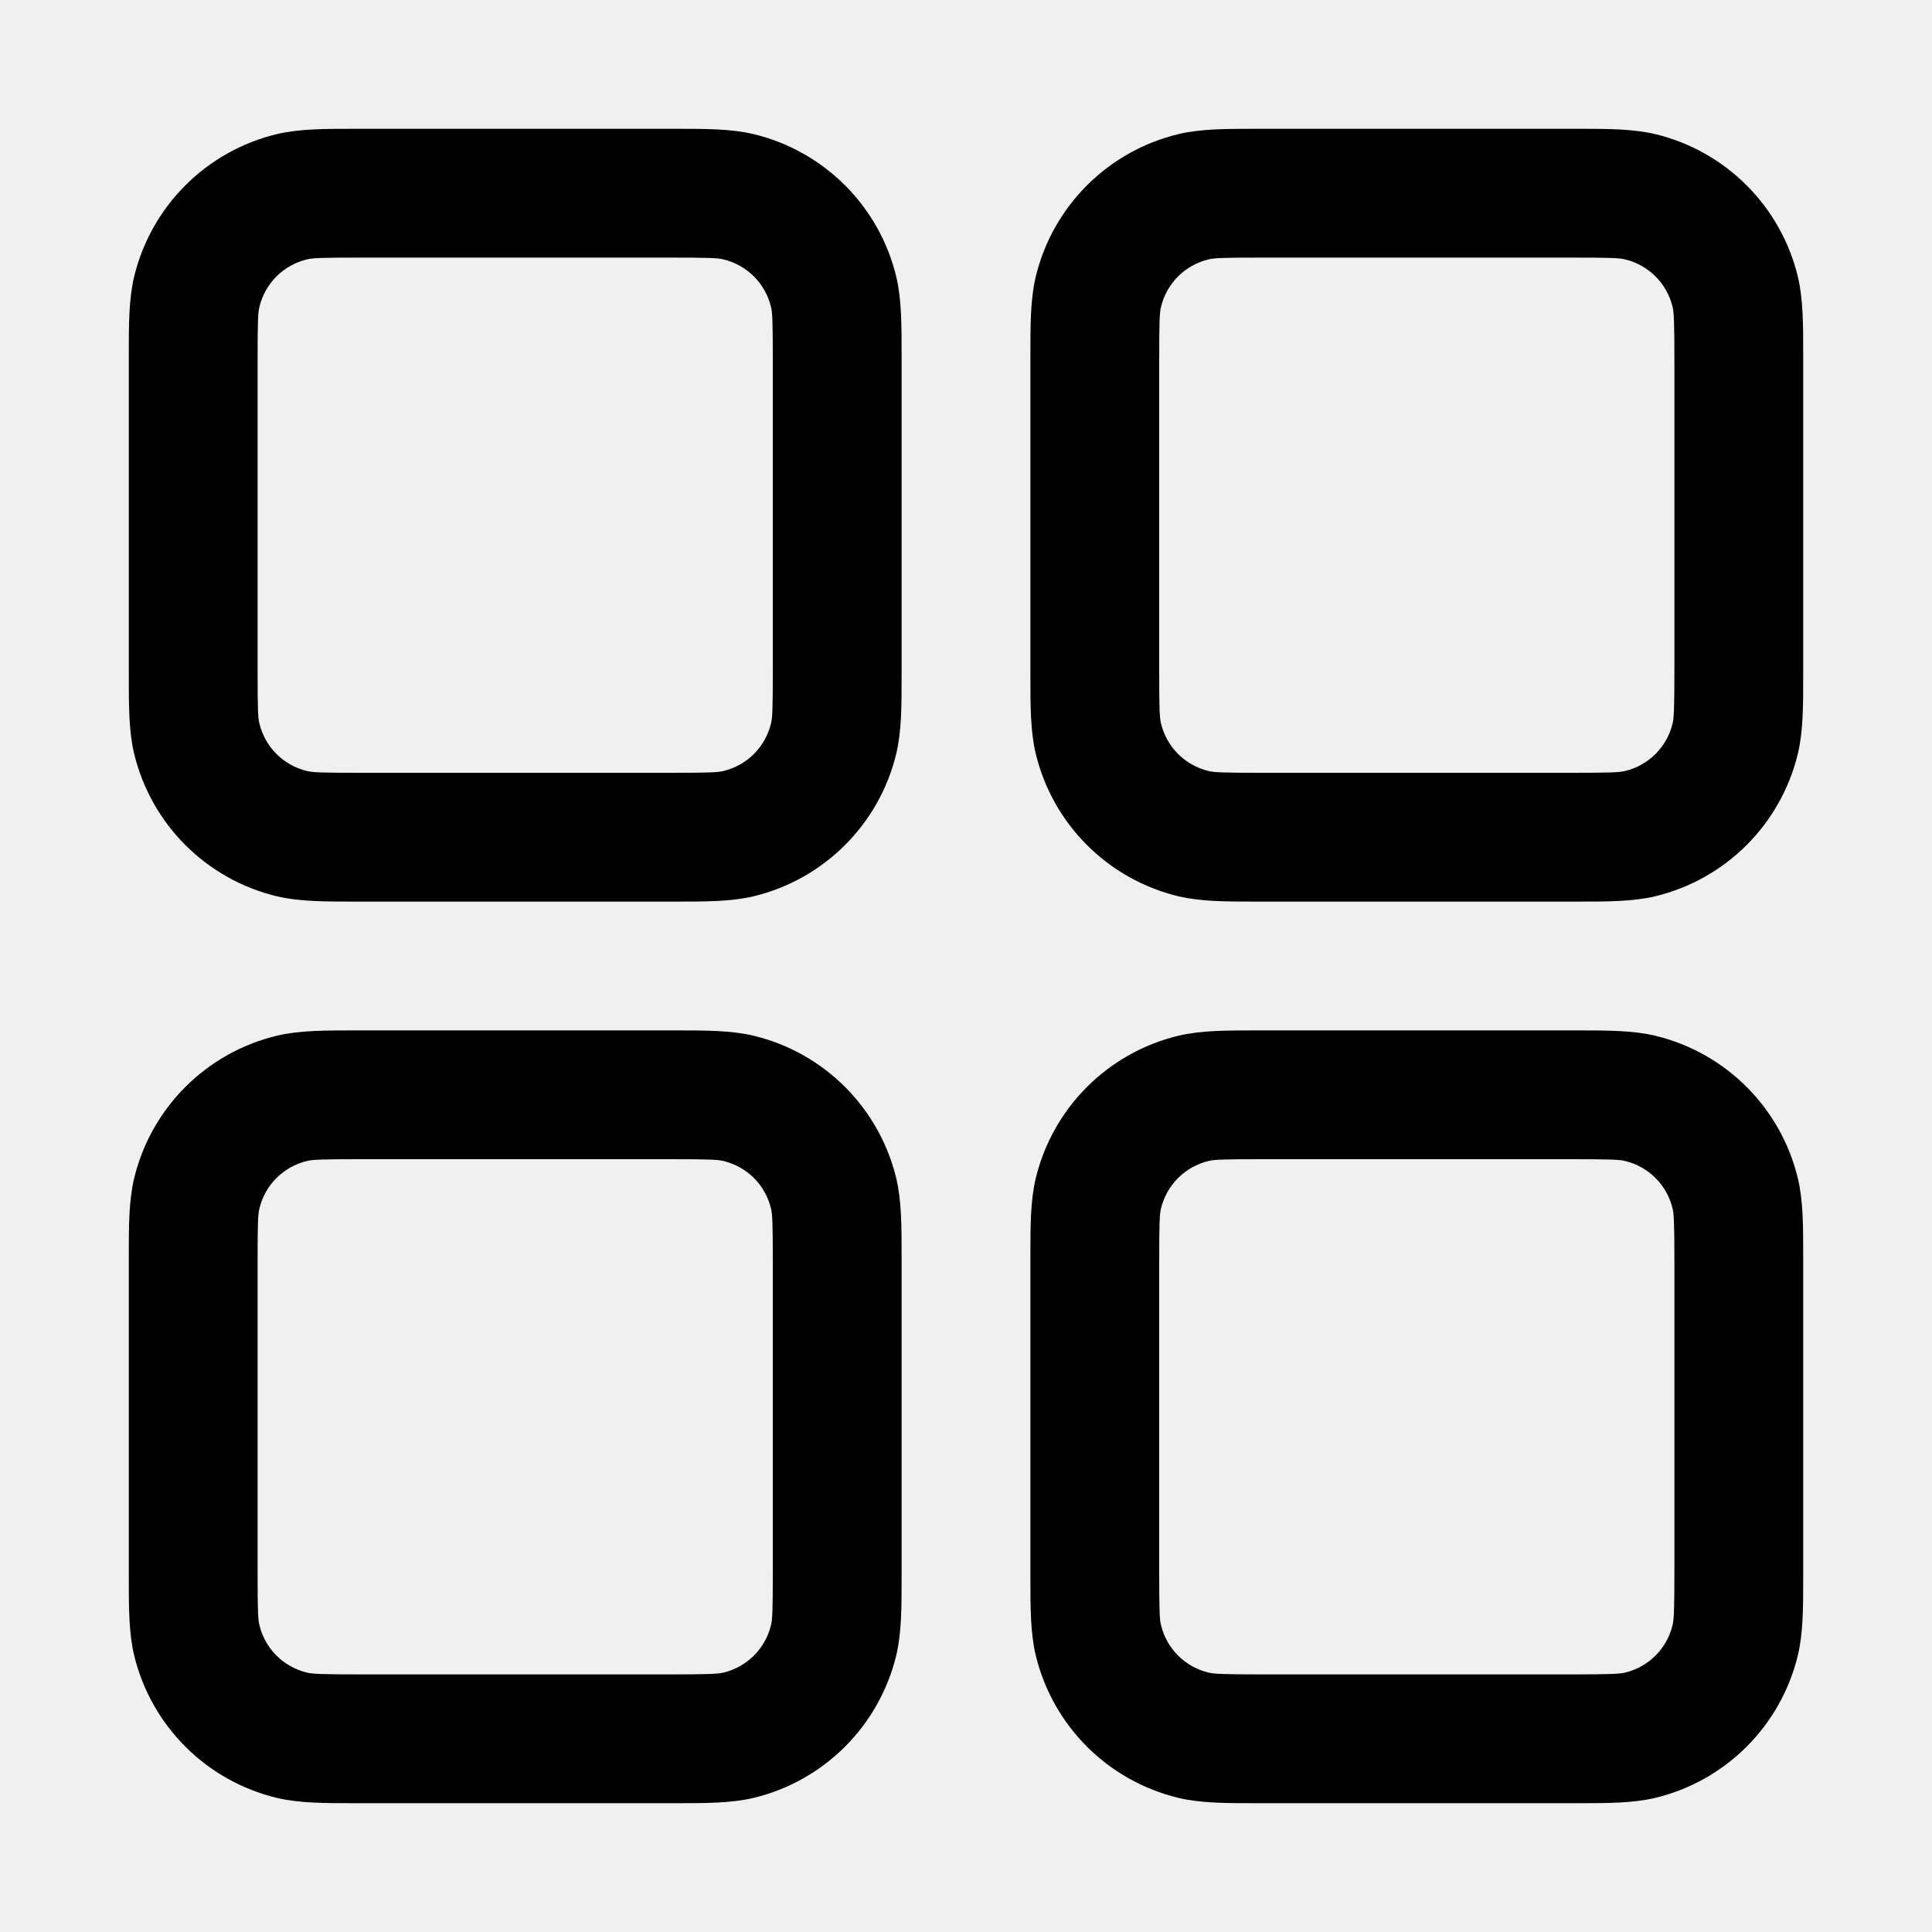
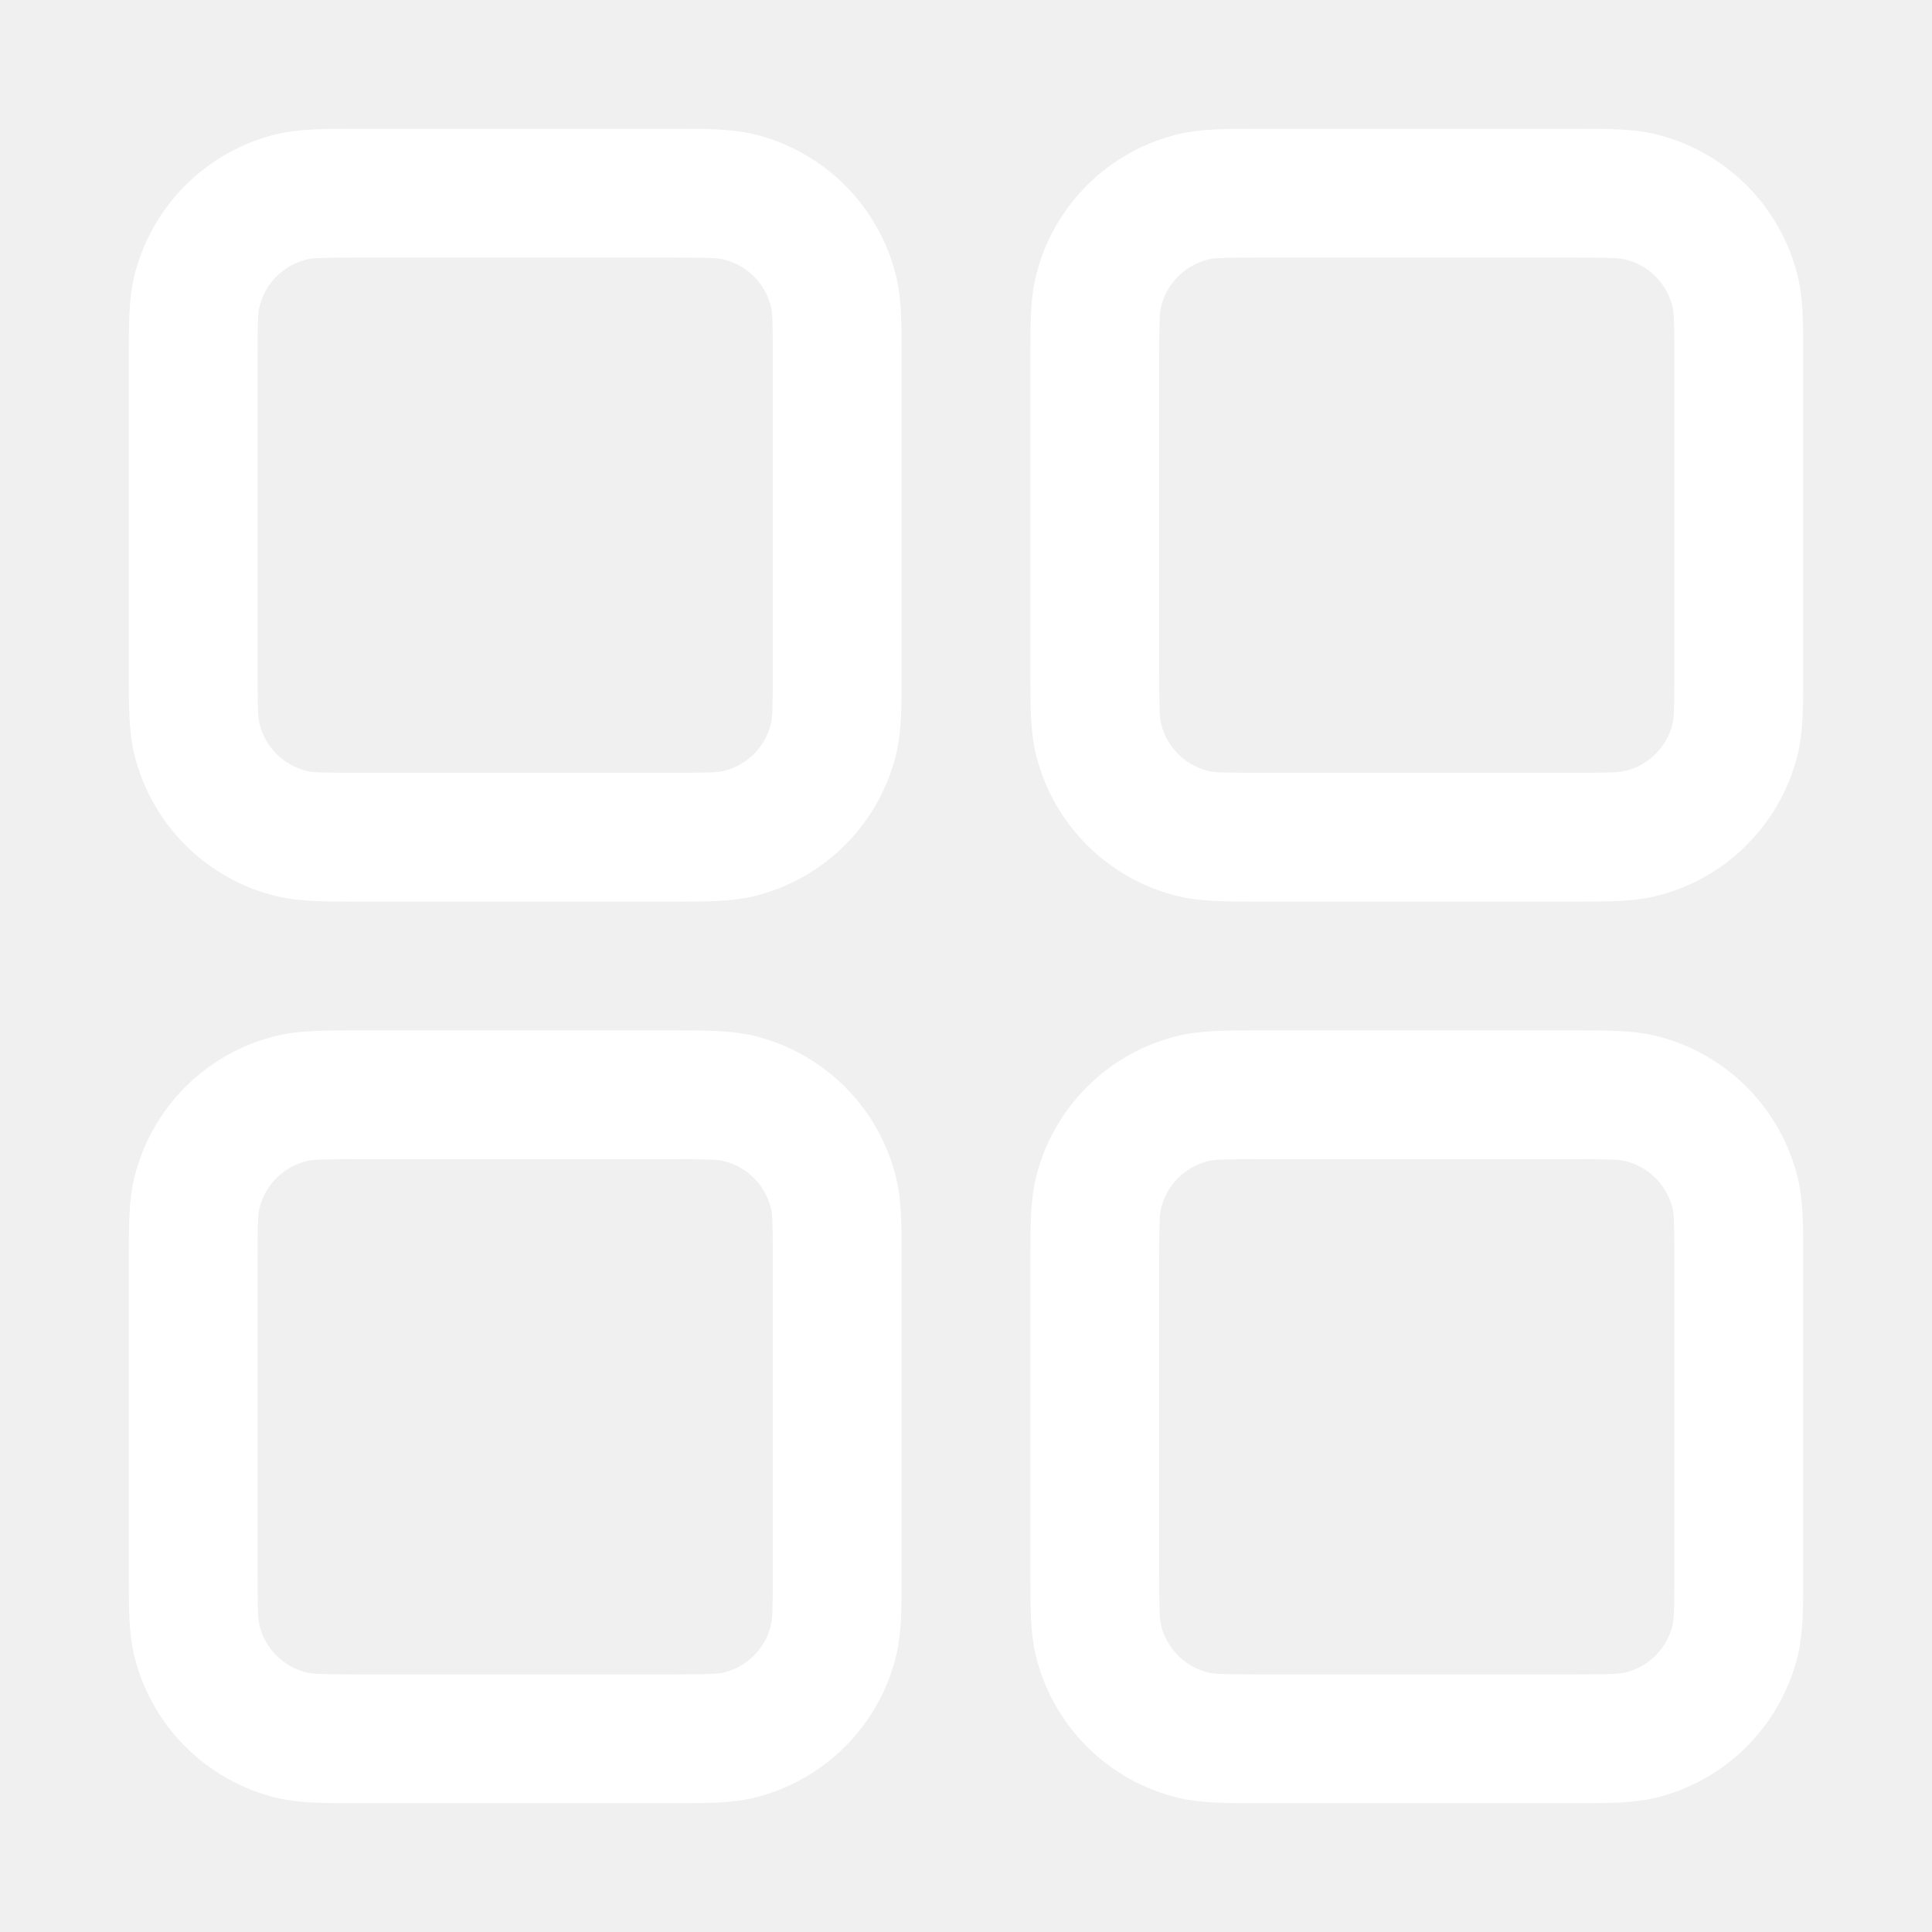
<svg xmlns="http://www.w3.org/2000/svg" width="50" height="50px" viewBox="0 0 15 15" fill="none" stroke="#ffffff" stroke-width="0">
  <g id="SVGRepo_bgCarrier" stroke-width="0" />
  <g id="SVGRepo_iconCarrier">
-     <path fill-rule="evenodd" clip-rule="evenodd" d="M2.8 1L2.75 1C2.521 1 2.324 1 2.15 1.041C1.601 1.173 1.173 1.601 1.041 2.15C1 2.324 1 2.521 1 2.75L1 2.8V5.2L1 5.25C1 5.479 1 5.676 1.041 5.85C1.173 6.399 1.601 6.827 2.15 6.959C2.324 7 2.521 7 2.75 7L2.8 7H5.2L5.25 7C5.479 7 5.676 7 5.85 6.959C6.399 6.827 6.827 6.399 6.959 5.85C7 5.676 7 5.479 7 5.25L7 5.2V2.8L7 2.75C7 2.521 7 2.324 6.959 2.15C6.827 1.601 6.399 1.173 5.85 1.041C5.676 1 5.479 1 5.25 1L5.2 1H2.8ZM2.383 2.014C2.426 2.003 2.492 2 2.8 2H5.2C5.508 2 5.574 2.003 5.617 2.014C5.8 2.058 5.942 2.2 5.986 2.383C5.997 2.426 6 2.492 6 2.8V5.2C6 5.508 5.997 5.574 5.986 5.617C5.942 5.8 5.8 5.942 5.617 5.986C5.574 5.997 5.508 6 5.2 6H2.8C2.492 6 2.426 5.997 2.383 5.986C2.2 5.942 2.058 5.8 2.014 5.617C2.003 5.574 2 5.508 2 5.2V2.8C2 2.492 2.003 2.426 2.014 2.383C2.058 2.2 2.2 2.058 2.383 2.014ZM9.8 1L9.75 1C9.521 1 9.324 1 9.15 1.041C8.601 1.173 8.173 1.601 8.041 2.15C8 2.324 8 2.521 8 2.75L8 2.8V5.2L8 5.25C8 5.479 8 5.676 8.041 5.85C8.173 6.399 8.601 6.827 9.15 6.959C9.324 7 9.521 7 9.75 7L9.8 7H12.2L12.25 7C12.479 7 12.676 7 12.85 6.959C13.399 6.827 13.827 6.399 13.959 5.85C14 5.676 14 5.479 14 5.25L14 5.2V2.8L14 2.75C14 2.521 14 2.324 13.959 2.15C13.827 1.601 13.399 1.173 12.85 1.041C12.676 1 12.479 1 12.25 1L12.2 1H9.8ZM9.383 2.014C9.426 2.003 9.492 2 9.8 2H12.2C12.508 2 12.574 2.003 12.617 2.014C12.8 2.058 12.942 2.2 12.986 2.383C12.996 2.426 13 2.492 13 2.8V5.2C13 5.508 12.996 5.574 12.986 5.617C12.942 5.8 12.8 5.942 12.617 5.986C12.574 5.997 12.508 6 12.2 6H9.8C9.492 6 9.426 5.997 9.383 5.986C9.2 5.942 9.058 5.8 9.014 5.617C9.003 5.574 9 5.508 9 5.2V2.8C9 2.492 9.003 2.426 9.014 2.383C9.058 2.2 9.2 2.058 9.383 2.014ZM2.75 8L2.8 8H5.2L5.25 8C5.479 8 5.676 8 5.85 8.041C6.399 8.173 6.827 8.601 6.959 9.15C7 9.324 7 9.521 7 9.75L7 9.8V12.2L7 12.25C7 12.479 7 12.676 6.959 12.85C6.827 13.399 6.399 13.827 5.85 13.959C5.676 14 5.479 14 5.25 14L5.2 14H2.8L2.75 14C2.521 14 2.324 14 2.15 13.959C1.601 13.827 1.173 13.399 1.041 12.85C1 12.676 1 12.479 1 12.25L1 12.2V9.8L1 9.75C1 9.521 1 9.324 1.041 9.15C1.173 8.601 1.601 8.173 2.15 8.041C2.324 8 2.521 8 2.75 8ZM2.8 9C2.492 9 2.426 9.003 2.383 9.014C2.2 9.058 2.058 9.2 2.014 9.383C2.003 9.426 2 9.492 2 9.8V12.2C2 12.508 2.003 12.574 2.014 12.617C2.058 12.8 2.2 12.942 2.383 12.986C2.426 12.996 2.492 13 2.8 13H5.2C5.508 13 5.574 12.996 5.617 12.986C5.8 12.942 5.942 12.8 5.986 12.617C5.997 12.574 6 12.508 6 12.2V9.8C6 9.492 5.997 9.426 5.986 9.383C5.942 9.2 5.8 9.058 5.617 9.014C5.574 9.003 5.508 9 5.2 9H2.8ZM9.8 8L9.75 8C9.521 8 9.324 8 9.15 8.041C8.601 8.173 8.173 8.601 8.041 9.15C8 9.324 8 9.521 8 9.75L8 9.8V12.2L8 12.25C8 12.479 8 12.676 8.041 12.85C8.173 13.399 8.601 13.827 9.15 13.959C9.324 14 9.521 14 9.75 14L9.8 14H12.2L12.25 14C12.479 14 12.676 14 12.85 13.959C13.399 13.827 13.827 13.399 13.959 12.85C14 12.676 14 12.479 14 12.25L14 12.2V9.8L14 9.75C14 9.521 14 9.324 13.959 9.15C13.827 8.601 13.399 8.173 12.85 8.041C12.676 8 12.479 8 12.25 8L12.2 8H9.8ZM9.383 9.014C9.426 9.003 9.492 9 9.8 9H12.2C12.508 9 12.574 9.003 12.617 9.014C12.8 9.058 12.942 9.2 12.986 9.383C12.996 9.426 13 9.492 13 9.8V12.2C13 12.508 12.996 12.574 12.986 12.617C12.942 12.8 12.8 12.942 12.617 12.986C12.574 12.996 12.508 13 12.2 13H9.8C9.492 13 9.426 12.996 9.383 12.986C9.2 12.942 9.058 12.8 9.014 12.617C9.003 12.574 9 12.508 9 12.2V9.8C9 9.492 9.003 9.426 9.014 9.383C9.058 9.2 9.2 9.058 9.383 9.014Z" fill="#000000" />
+     <path fill-rule="evenodd" clip-rule="evenodd" d="M2.8 1L2.75 1C2.521 1 2.324 1 2.15 1.041C1.601 1.173 1.173 1.601 1.041 2.15C1 2.324 1 2.521 1 2.75L1 2.8V5.2L1 5.25C1 5.479 1 5.676 1.041 5.85C1.173 6.399 1.601 6.827 2.15 6.959C2.324 7 2.521 7 2.75 7L2.8 7H5.2L5.25 7C5.479 7 5.676 7 5.85 6.959C6.399 6.827 6.827 6.399 6.959 5.85C7 5.676 7 5.479 7 5.25L7 5.2V2.8L7 2.75C7 2.521 7 2.324 6.959 2.15C6.827 1.601 6.399 1.173 5.85 1.041C5.676 1 5.479 1 5.25 1L5.2 1H2.8ZM2.383 2.014C2.426 2.003 2.492 2 2.8 2H5.2C5.508 2 5.574 2.003 5.617 2.014C5.8 2.058 5.942 2.2 5.986 2.383C5.997 2.426 6 2.492 6 2.8V5.2C6 5.508 5.997 5.574 5.986 5.617C5.942 5.8 5.8 5.942 5.617 5.986C5.574 5.997 5.508 6 5.2 6H2.8C2.492 6 2.426 5.997 2.383 5.986C2.2 5.942 2.058 5.8 2.014 5.617C2.003 5.574 2 5.508 2 5.2V2.8C2 2.492 2.003 2.426 2.014 2.383C2.058 2.2 2.2 2.058 2.383 2.014ZM9.8 1L9.75 1C9.521 1 9.324 1 9.15 1.041C8.601 1.173 8.173 1.601 8.041 2.15C8 2.324 8 2.521 8 2.75L8 2.8V5.2L8 5.25C8 5.479 8 5.676 8.041 5.85C8.173 6.399 8.601 6.827 9.15 6.959C9.324 7 9.521 7 9.75 7L9.8 7H12.2L12.25 7C12.479 7 12.676 7 12.85 6.959C13.399 6.827 13.827 6.399 13.959 5.85C14 5.676 14 5.479 14 5.25L14 5.2V2.8L14 2.75C14 2.521 14 2.324 13.959 2.15C13.827 1.601 13.399 1.173 12.85 1.041C12.676 1 12.479 1 12.25 1L12.2 1H9.8ZM9.383 2.014C9.426 2.003 9.492 2 9.8 2H12.2C12.508 2 12.574 2.003 12.617 2.014C12.8 2.058 12.942 2.2 12.986 2.383C12.996 2.426 13 2.492 13 2.8V5.2C13 5.508 12.996 5.574 12.986 5.617C12.942 5.8 12.8 5.942 12.617 5.986C12.574 5.997 12.508 6 12.2 6H9.8C9.492 6 9.426 5.997 9.383 5.986C9.2 5.942 9.058 5.8 9.014 5.617C9.003 5.574 9 5.508 9 5.2V2.8C9 2.492 9.003 2.426 9.014 2.383C9.058 2.2 9.2 2.058 9.383 2.014ZM2.75 8L2.8 8H5.2L5.25 8C5.479 8 5.676 8 5.85 8.041C6.399 8.173 6.827 8.601 6.959 9.15C7 9.324 7 9.521 7 9.75L7 9.8V12.2L7 12.25C7 12.479 7 12.676 6.959 12.85C6.827 13.399 6.399 13.827 5.85 13.959C5.676 14 5.479 14 5.25 14L5.2 14H2.8L2.75 14C2.521 14 2.324 14 2.15 13.959C1.601 13.827 1.173 13.399 1.041 12.85C1 12.676 1 12.479 1 12.25L1 12.2V9.8L1 9.75C1 9.521 1 9.324 1.041 9.15C1.173 8.601 1.601 8.173 2.15 8.041C2.324 8 2.521 8 2.75 8ZM2.8 9C2.492 9 2.426 9.003 2.383 9.014C2.2 9.058 2.058 9.2 2.014 9.383C2.003 9.426 2 9.492 2 9.8V12.2C2 12.508 2.003 12.574 2.014 12.617C2.058 12.8 2.2 12.942 2.383 12.986C2.426 12.996 2.492 13 2.8 13H5.2C5.508 13 5.574 12.996 5.617 12.986C5.8 12.942 5.942 12.8 5.986 12.617C5.997 12.574 6 12.508 6 12.2V9.8C6 9.492 5.997 9.426 5.986 9.383C5.942 9.2 5.8 9.058 5.617 9.014C5.574 9.003 5.508 9 5.2 9H2.8ZM9.8 8L9.75 8C9.521 8 9.324 8 9.15 8.041C8.601 8.173 8.173 8.601 8.041 9.15C8 9.324 8 9.521 8 9.75L8 9.8V12.2L8 12.25C8 12.479 8 12.676 8.041 12.85C8.173 13.399 8.601 13.827 9.15 13.959C9.324 14 9.521 14 9.75 14L9.8 14H12.2L12.25 14C12.479 14 12.676 14 12.85 13.959C13.399 13.827 13.827 13.399 13.959 12.85C14 12.676 14 12.479 14 12.25L14 12.2V9.8L14 9.75C14 9.521 14 9.324 13.959 9.15C13.827 8.601 13.399 8.173 12.85 8.041C12.676 8 12.479 8 12.25 8L12.2 8H9.8ZM9.383 9.014C9.426 9.003 9.492 9 9.8 9H12.2C12.508 9 12.574 9.003 12.617 9.014C12.8 9.058 12.942 9.2 12.986 9.383C12.996 9.426 13 9.492 13 9.8V12.2C13 12.508 12.996 12.574 12.986 12.617C12.942 12.8 12.8 12.942 12.617 12.986C12.574 12.996 12.508 13 12.2 13H9.8C9.492 13 9.426 12.996 9.383 12.986C9.2 12.942 9.058 12.8 9.014 12.617C9.003 12.574 9 12.508 9 12.2V9.8C9 9.492 9.003 9.426 9.014 9.383C9.058 9.2 9.2 9.058 9.383 9.014Z" fill="#ffffff" />
  </g>
</svg>
